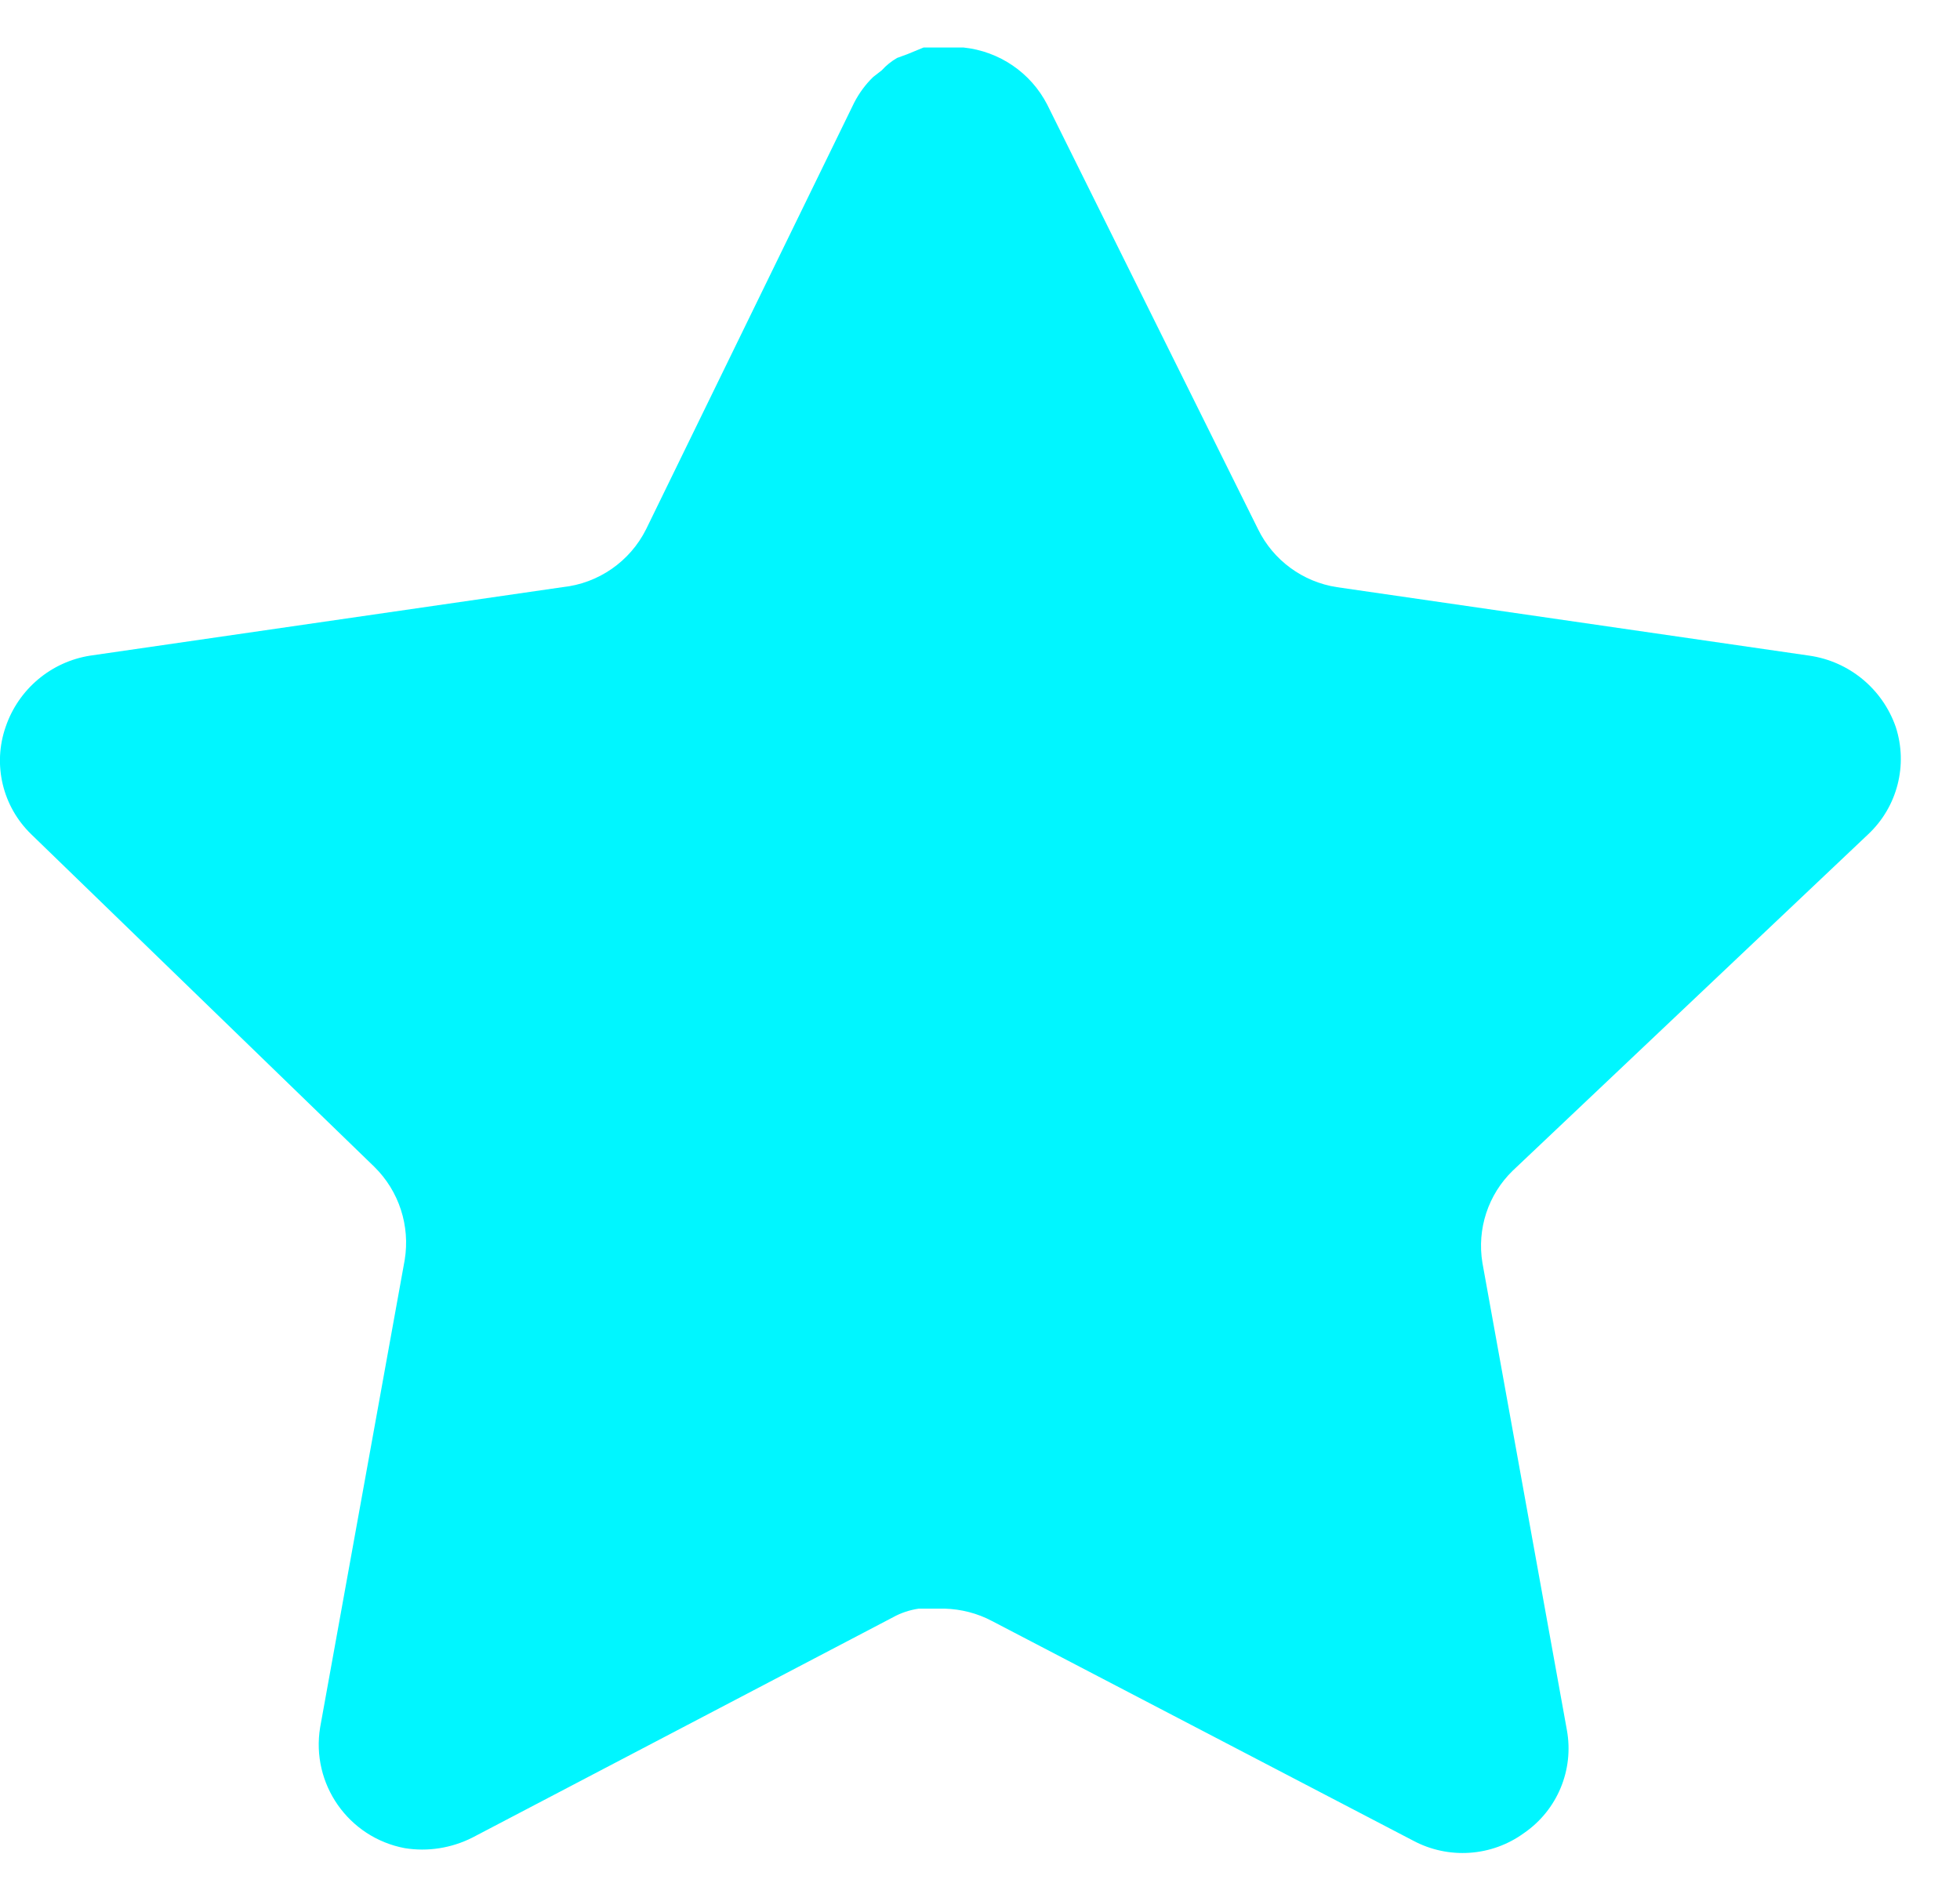
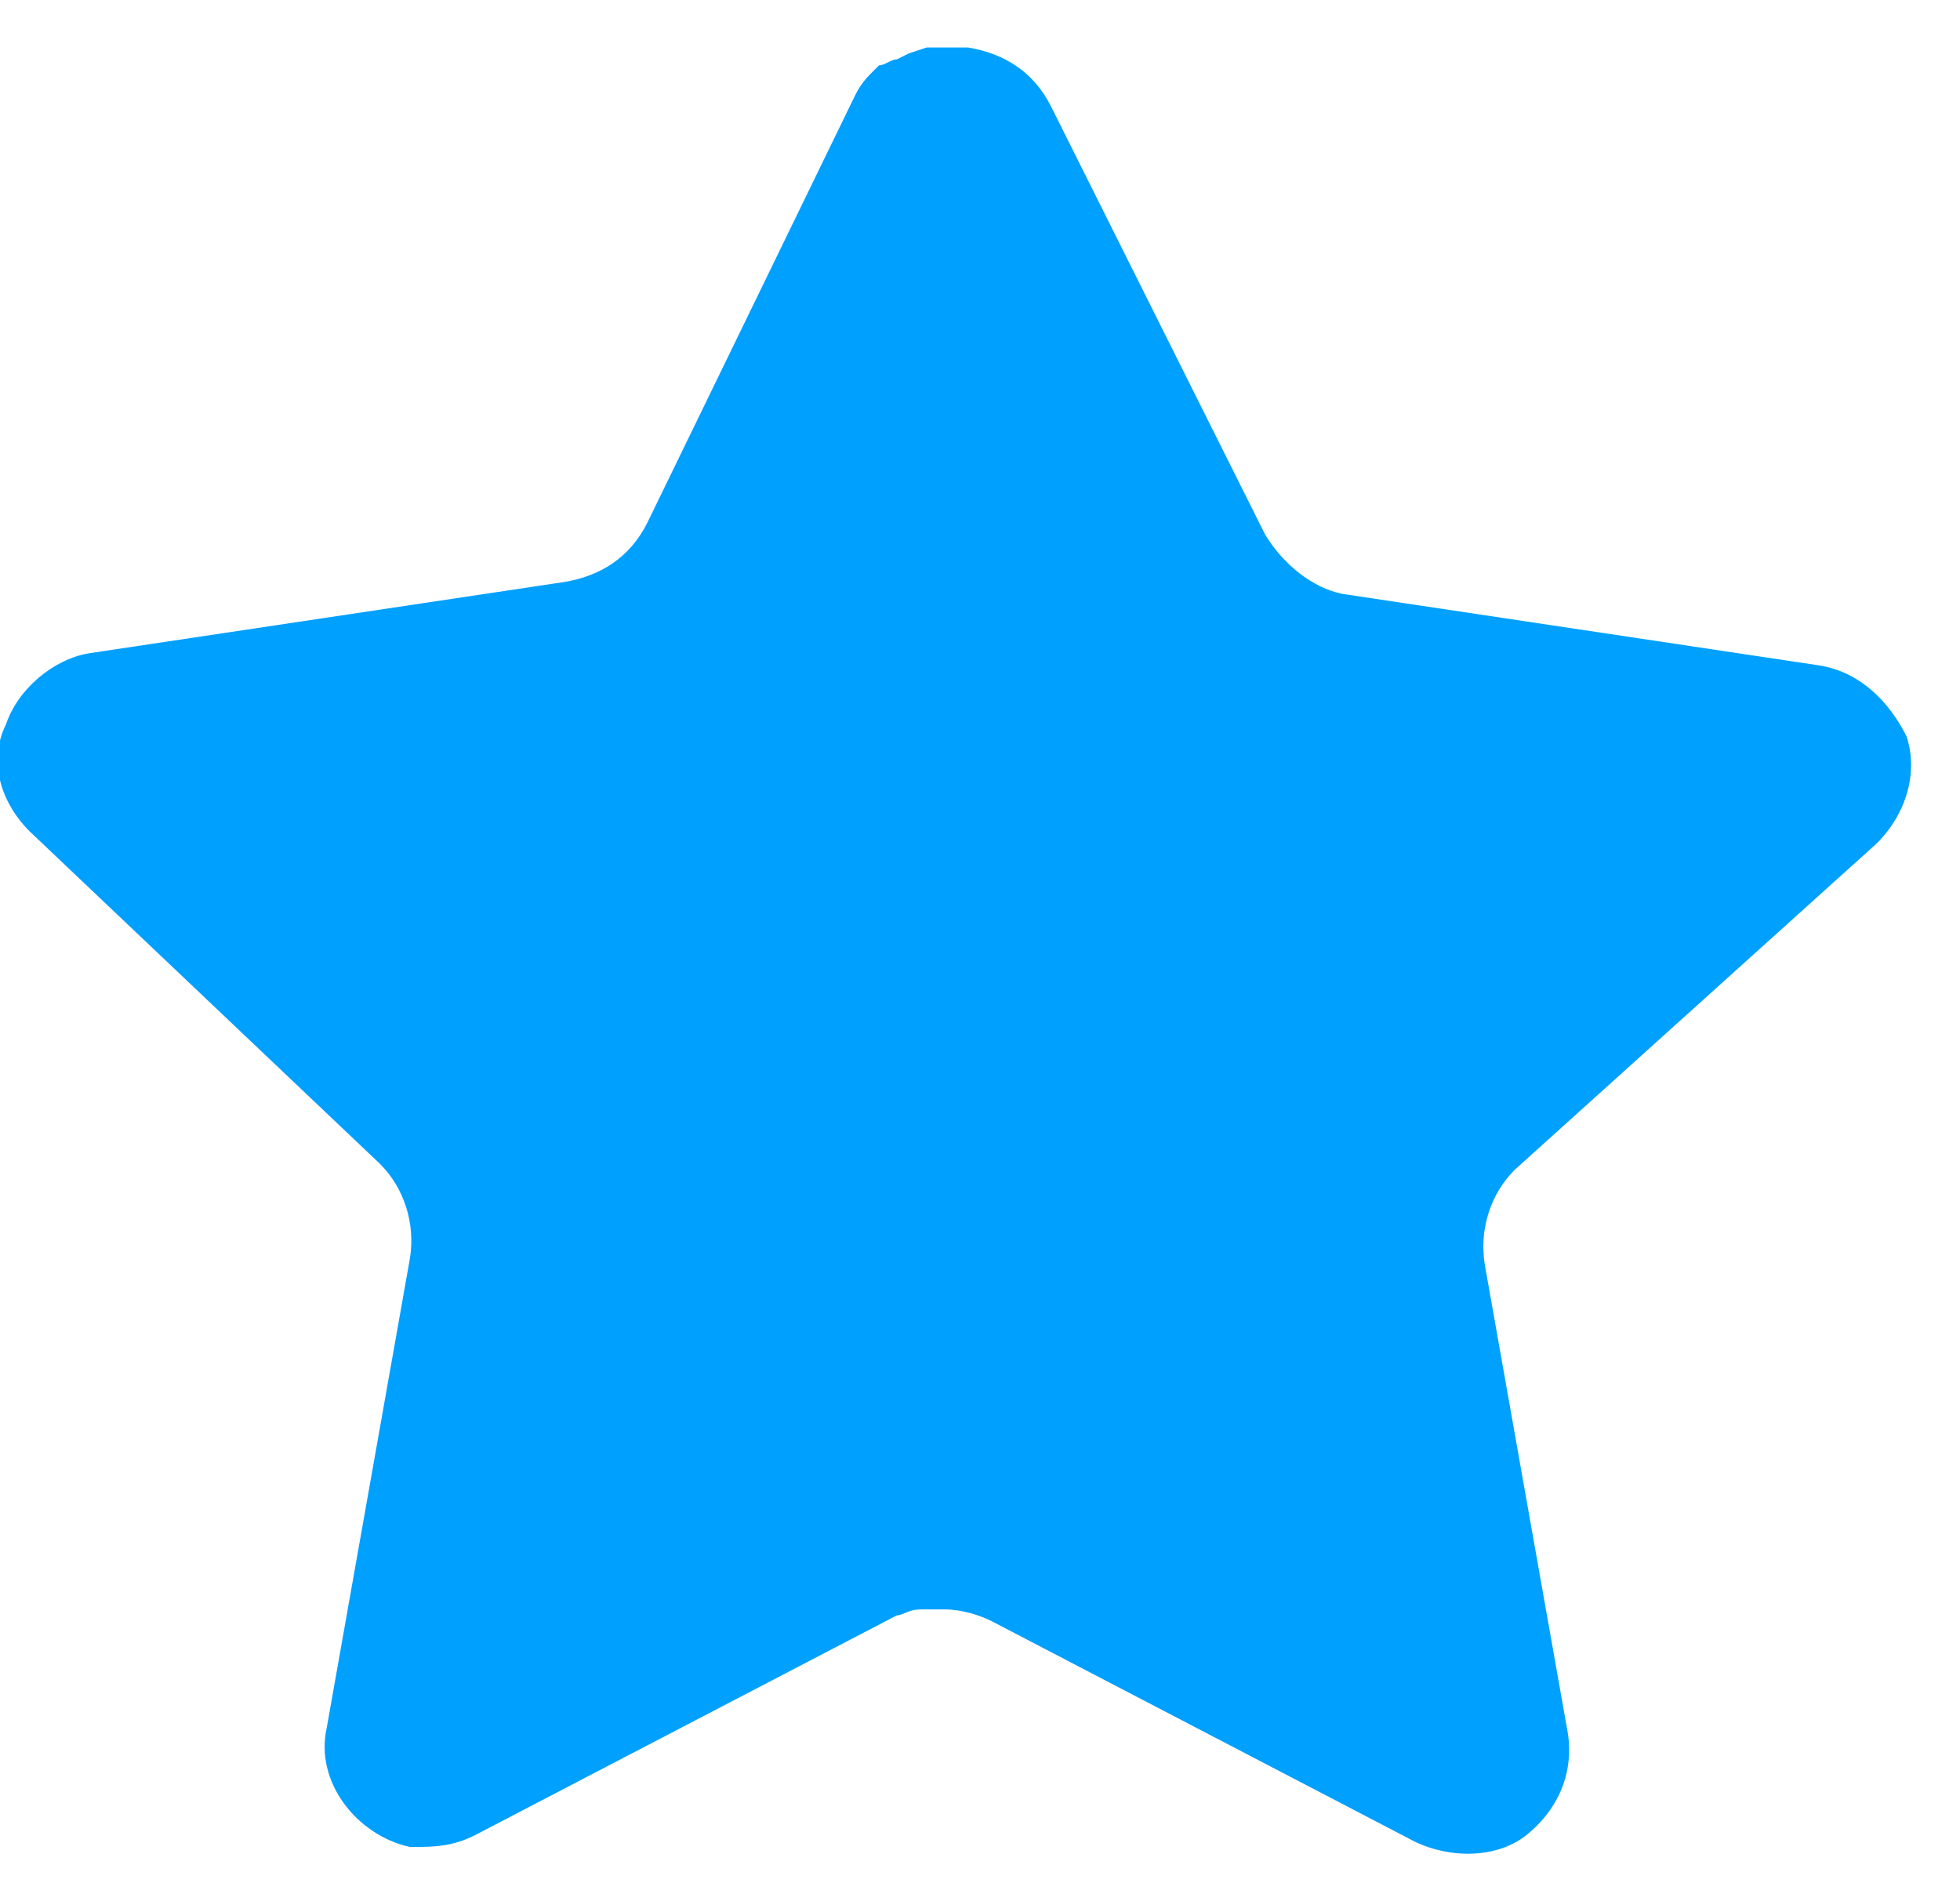
- <svg xmlns="http://www.w3.org/2000/svg" width="33" height="32" viewBox="0 0 33 32" fill="none">
-   <path d="M25.47 19.712C25.055 20.114 24.865 20.695 24.959 21.264L26.382 29.136C26.502 29.803 26.22 30.479 25.662 30.864C25.114 31.264 24.386 31.312 23.79 30.992L16.703 27.296C16.457 27.165 16.183 27.095 15.903 27.087H15.47C15.319 27.109 15.172 27.157 15.038 27.231L7.95 30.944C7.599 31.12 7.202 31.183 6.814 31.12C5.866 30.941 5.234 30.039 5.39 29.087L6.814 21.215C6.908 20.64 6.718 20.056 6.303 19.648L0.526 14.048C0.042 13.579 -0.126 12.875 0.095 12.24C0.31 11.607 0.857 11.144 1.518 11.04L9.47 9.887C10.074 9.824 10.606 9.456 10.878 8.912L14.382 1.728C14.465 1.568 14.572 1.421 14.702 1.296L14.846 1.184C14.921 1.101 15.007 1.032 15.103 0.976L15.278 0.912L15.55 0.8H16.223C16.825 0.863 17.354 1.223 17.631 1.76L21.182 8.912C21.438 9.435 21.935 9.799 22.51 9.887L30.462 11.04C31.134 11.136 31.695 11.6 31.918 12.24C32.127 12.882 31.946 13.586 31.454 14.048L25.47 19.712Z" fill="#00F6FF" />
+ <svg xmlns="http://www.w3.org/2000/svg" version="1.1" id="Layer_1" x="0px" y="0px" viewBox="0 0 33 32" style="enable-background:new 0 0 33 32;" xml:space="preserve">
+   <style type="text/css">
+ 	.st0{fill:#00A0FF;}
+ </style>
+   <path class="st0" d="M25.5,19.7c-0.4,0.4-0.6,1-0.5,1.6l1.4,7.9c0.1,0.7-0.2,1.3-0.7,1.7c-0.5,0.4-1.3,0.4-1.9,0.1l-7.1-3.7  c-0.2-0.1-0.5-0.2-0.8-0.2h-0.4c-0.2,0-0.3,0.1-0.4,0.1l-7.1,3.7c-0.4,0.2-0.7,0.2-1.1,0.2c-0.9-0.2-1.6-1.1-1.4-2l1.4-7.9  c0.1-0.6-0.1-1.2-0.5-1.6L0.5,14c-0.5-0.5-0.7-1.2-0.4-1.8c0.2-0.6,0.8-1.1,1.4-1.2l8-1.2c0.6-0.1,1.1-0.4,1.4-1l3.5-7.2  c0.1-0.2,0.2-0.3,0.3-0.4l0.1-0.1C14.9,1.1,15,1,15.1,1l0.2-0.1l0.3-0.1h0.7c0.6,0.1,1.1,0.4,1.4,1l3.6,7.2c0.3,0.5,0.8,0.9,1.3,1  l8,1.2c0.7,0.1,1.2,0.6,1.5,1.2c0.2,0.6,0,1.3-0.5,1.8L25.5,19.7z" />
</svg>
